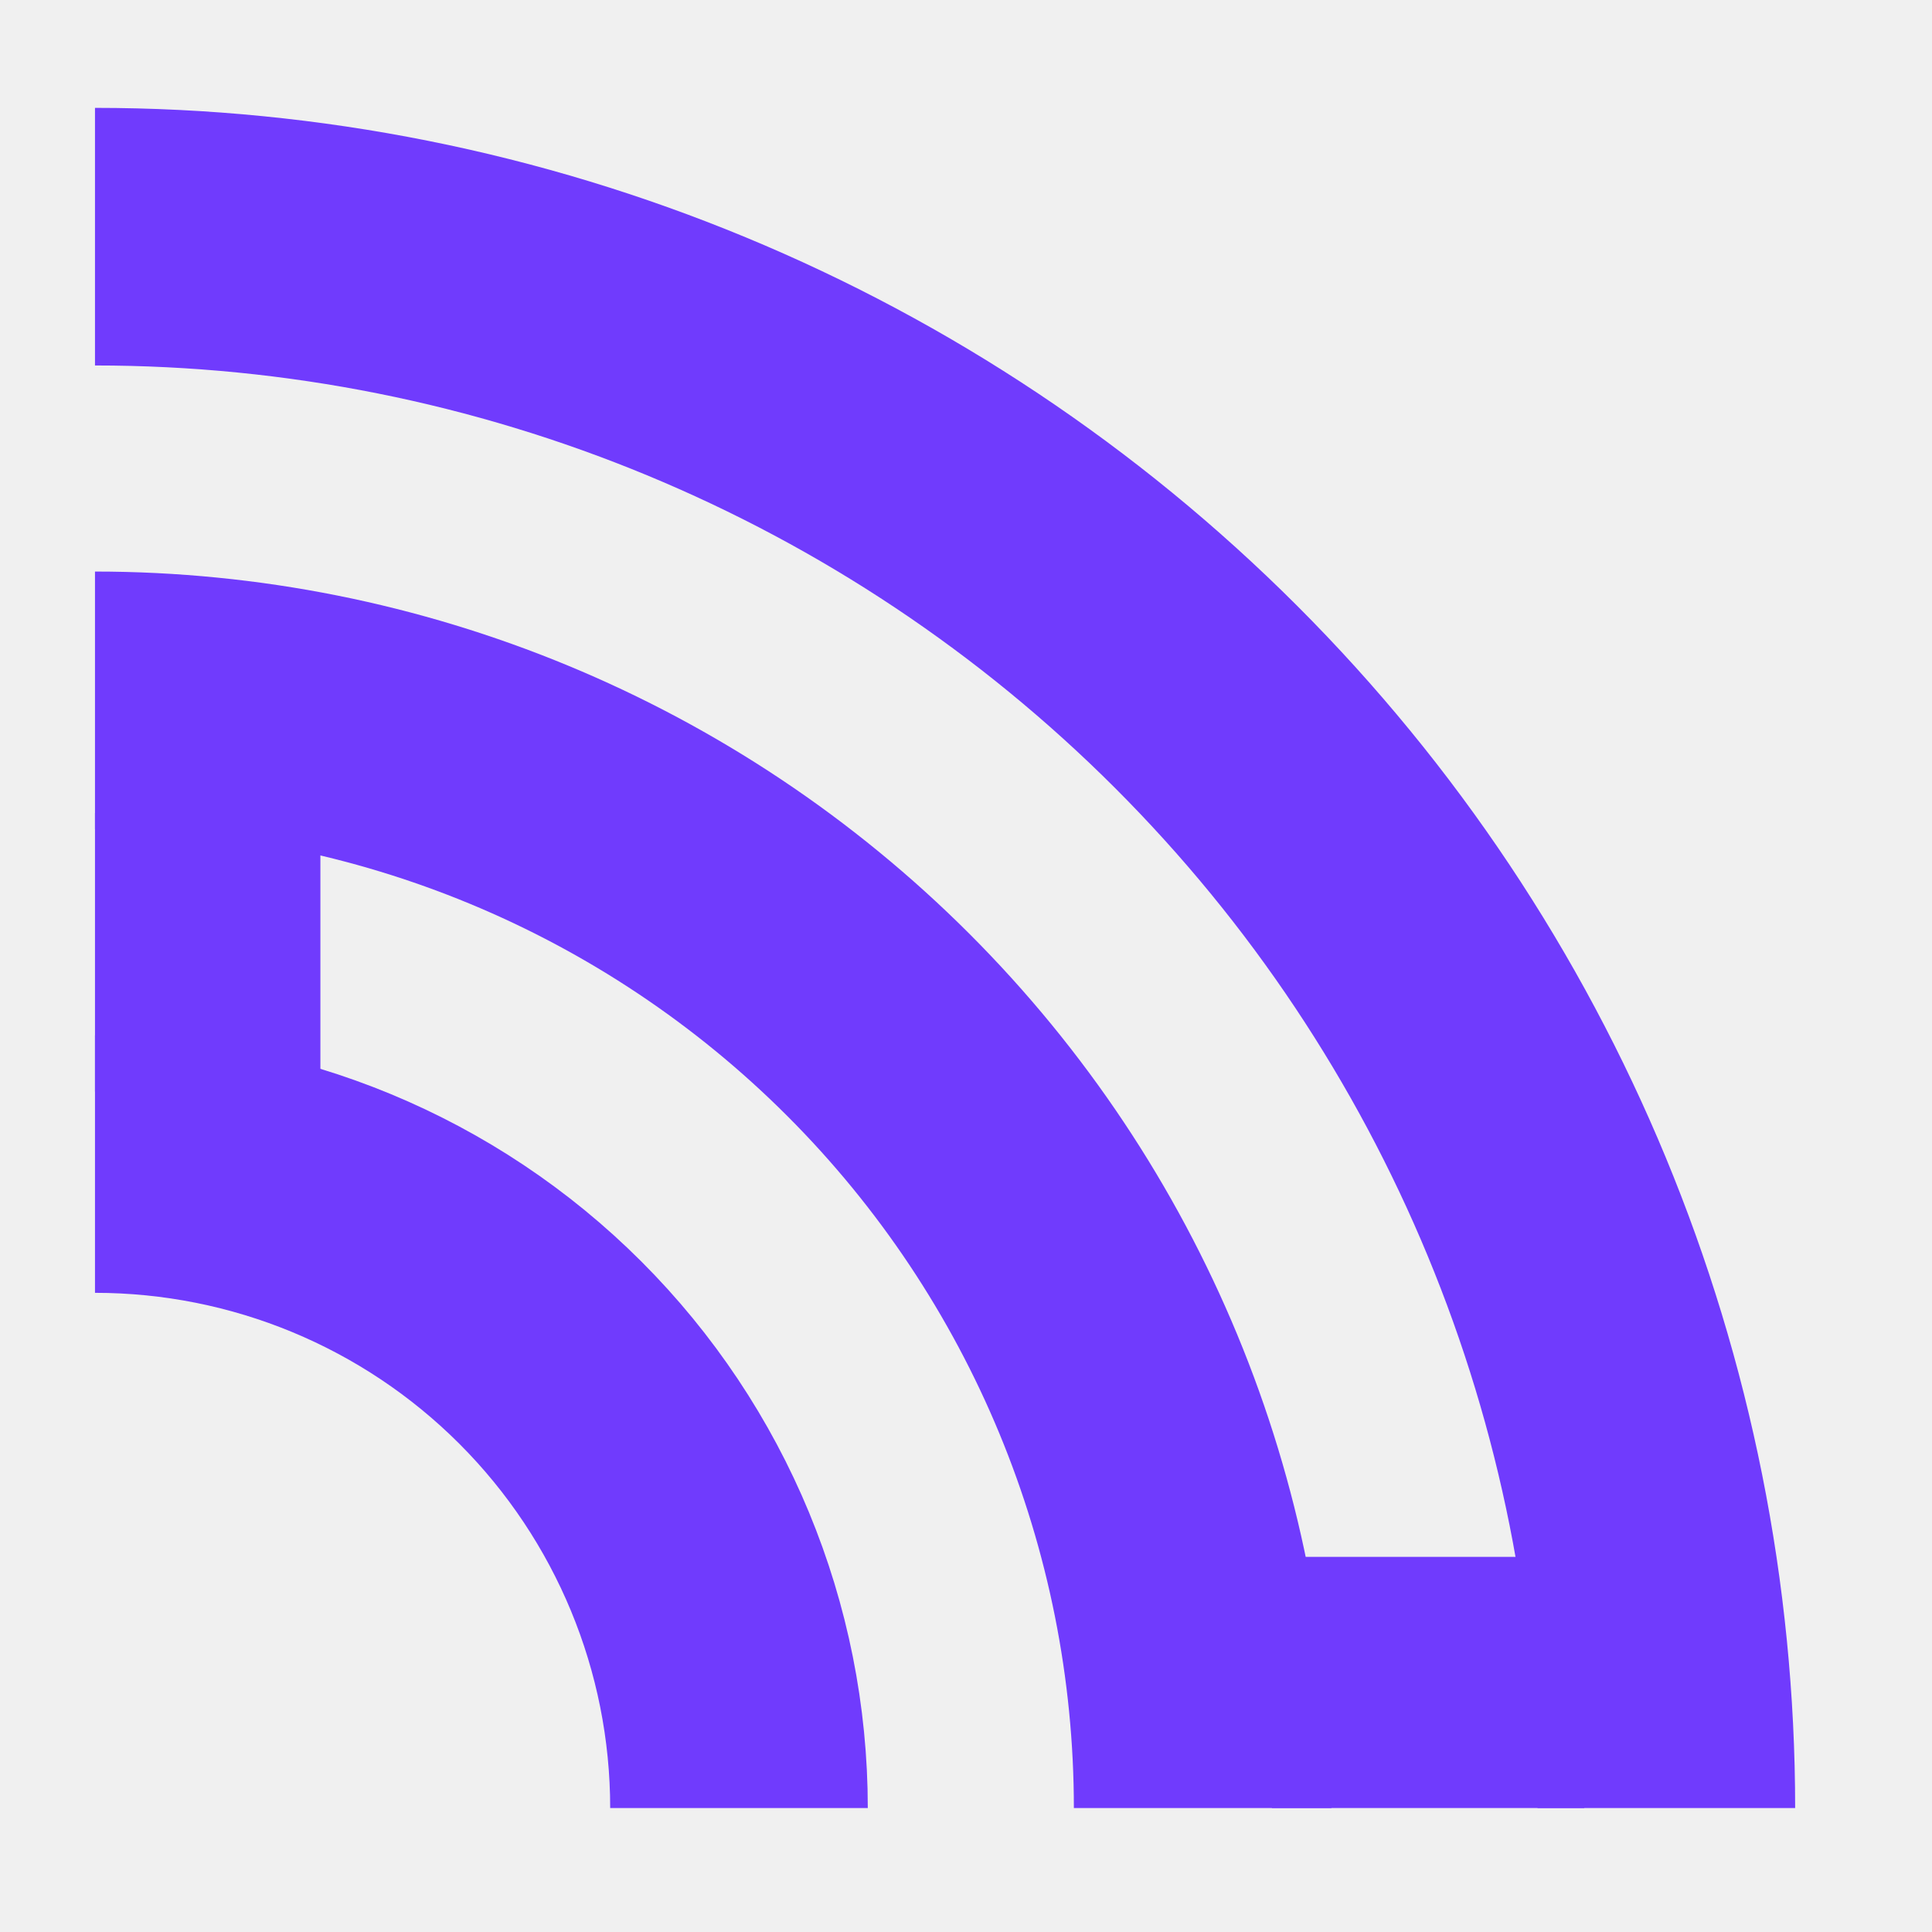
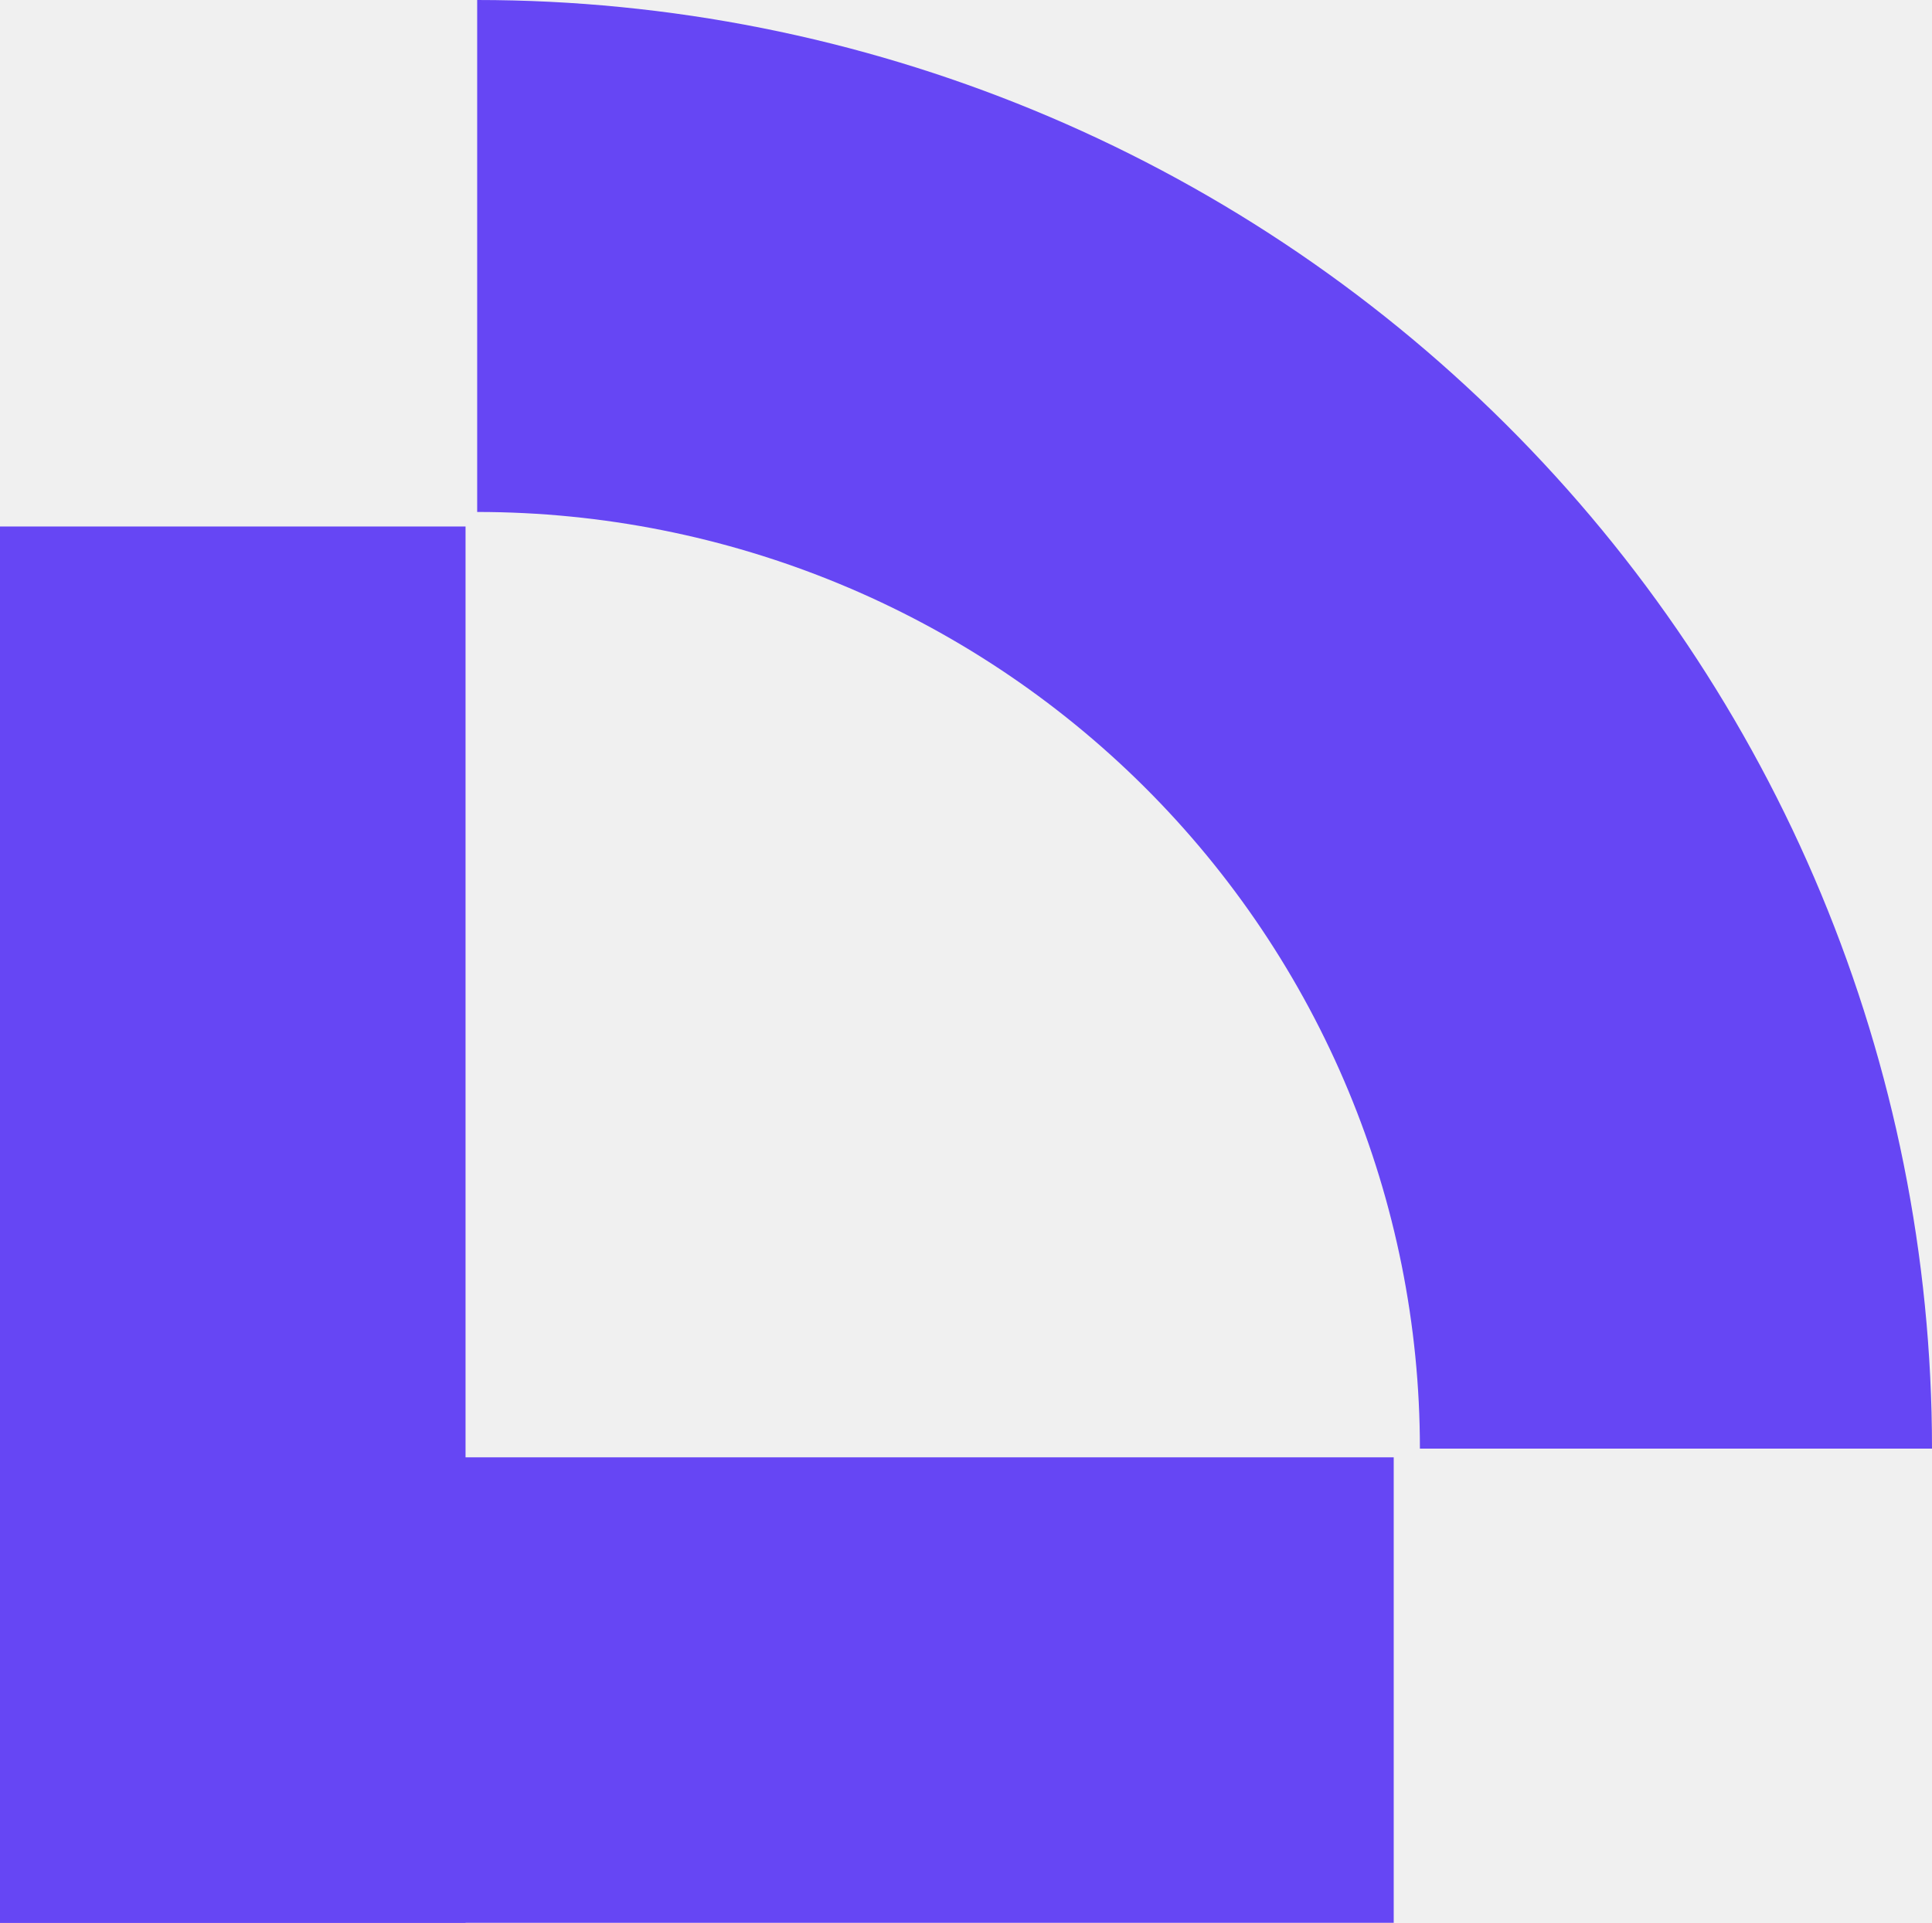
- <svg xmlns="http://www.w3.org/2000/svg" width="1200" height="1200" viewBox="0 0 1200 1200" fill="none">
-   <path d="M59 147C317.851 147 566.101 249.828 749.136 432.864C932.172 615.899 1035 864.149 1035 1123" stroke="#703BFD" stroke-width="160" />
-   <path d="M59 435C241.469 435 416.464 507.486 545.489 636.511C674.514 765.536 747 940.531 747 1123" stroke="#703BFD" stroke-width="160" />
-   <path d="M59 723C165.087 723 266.828 765.143 341.843 840.157C416.857 915.172 459 1016.91 459 1123" stroke="#703BFD" stroke-width="160" />
-   <rect x="59" y="505" width="140" height="173" fill="#703BFD" />
-   <rect x="790" y="967" width="194" height="156" fill="#703BFD" />
+ <svg xmlns="http://www.w3.org/2000/svg" width="664" height="661" viewBox="0 0 664 661" fill="none">
+   <g clip-path="url(#clip0_29_716)">
+     <path d="M159.5 181.5V660.5H0.5V181.5H159.5Z" fill="#6646F4" stroke="#6646F4" />
+     <path d="M478.5 501.5V660.5H0.5V501.5H478.5Z" fill="#6646F4" stroke="#6646F4" />
+     <path d="M576 498C576 389.261 532.593 284.976 455.328 208.086C378.063 131.196 273.269 88 164 88" stroke="#6646F4" stroke-width="176" />
+   </g>
+   <defs>
+     <clipPath id="clip0_29_716">
+       <rect width="664" height="661" fill="white" />
+     </clipPath>
+   </defs>
</svg>
